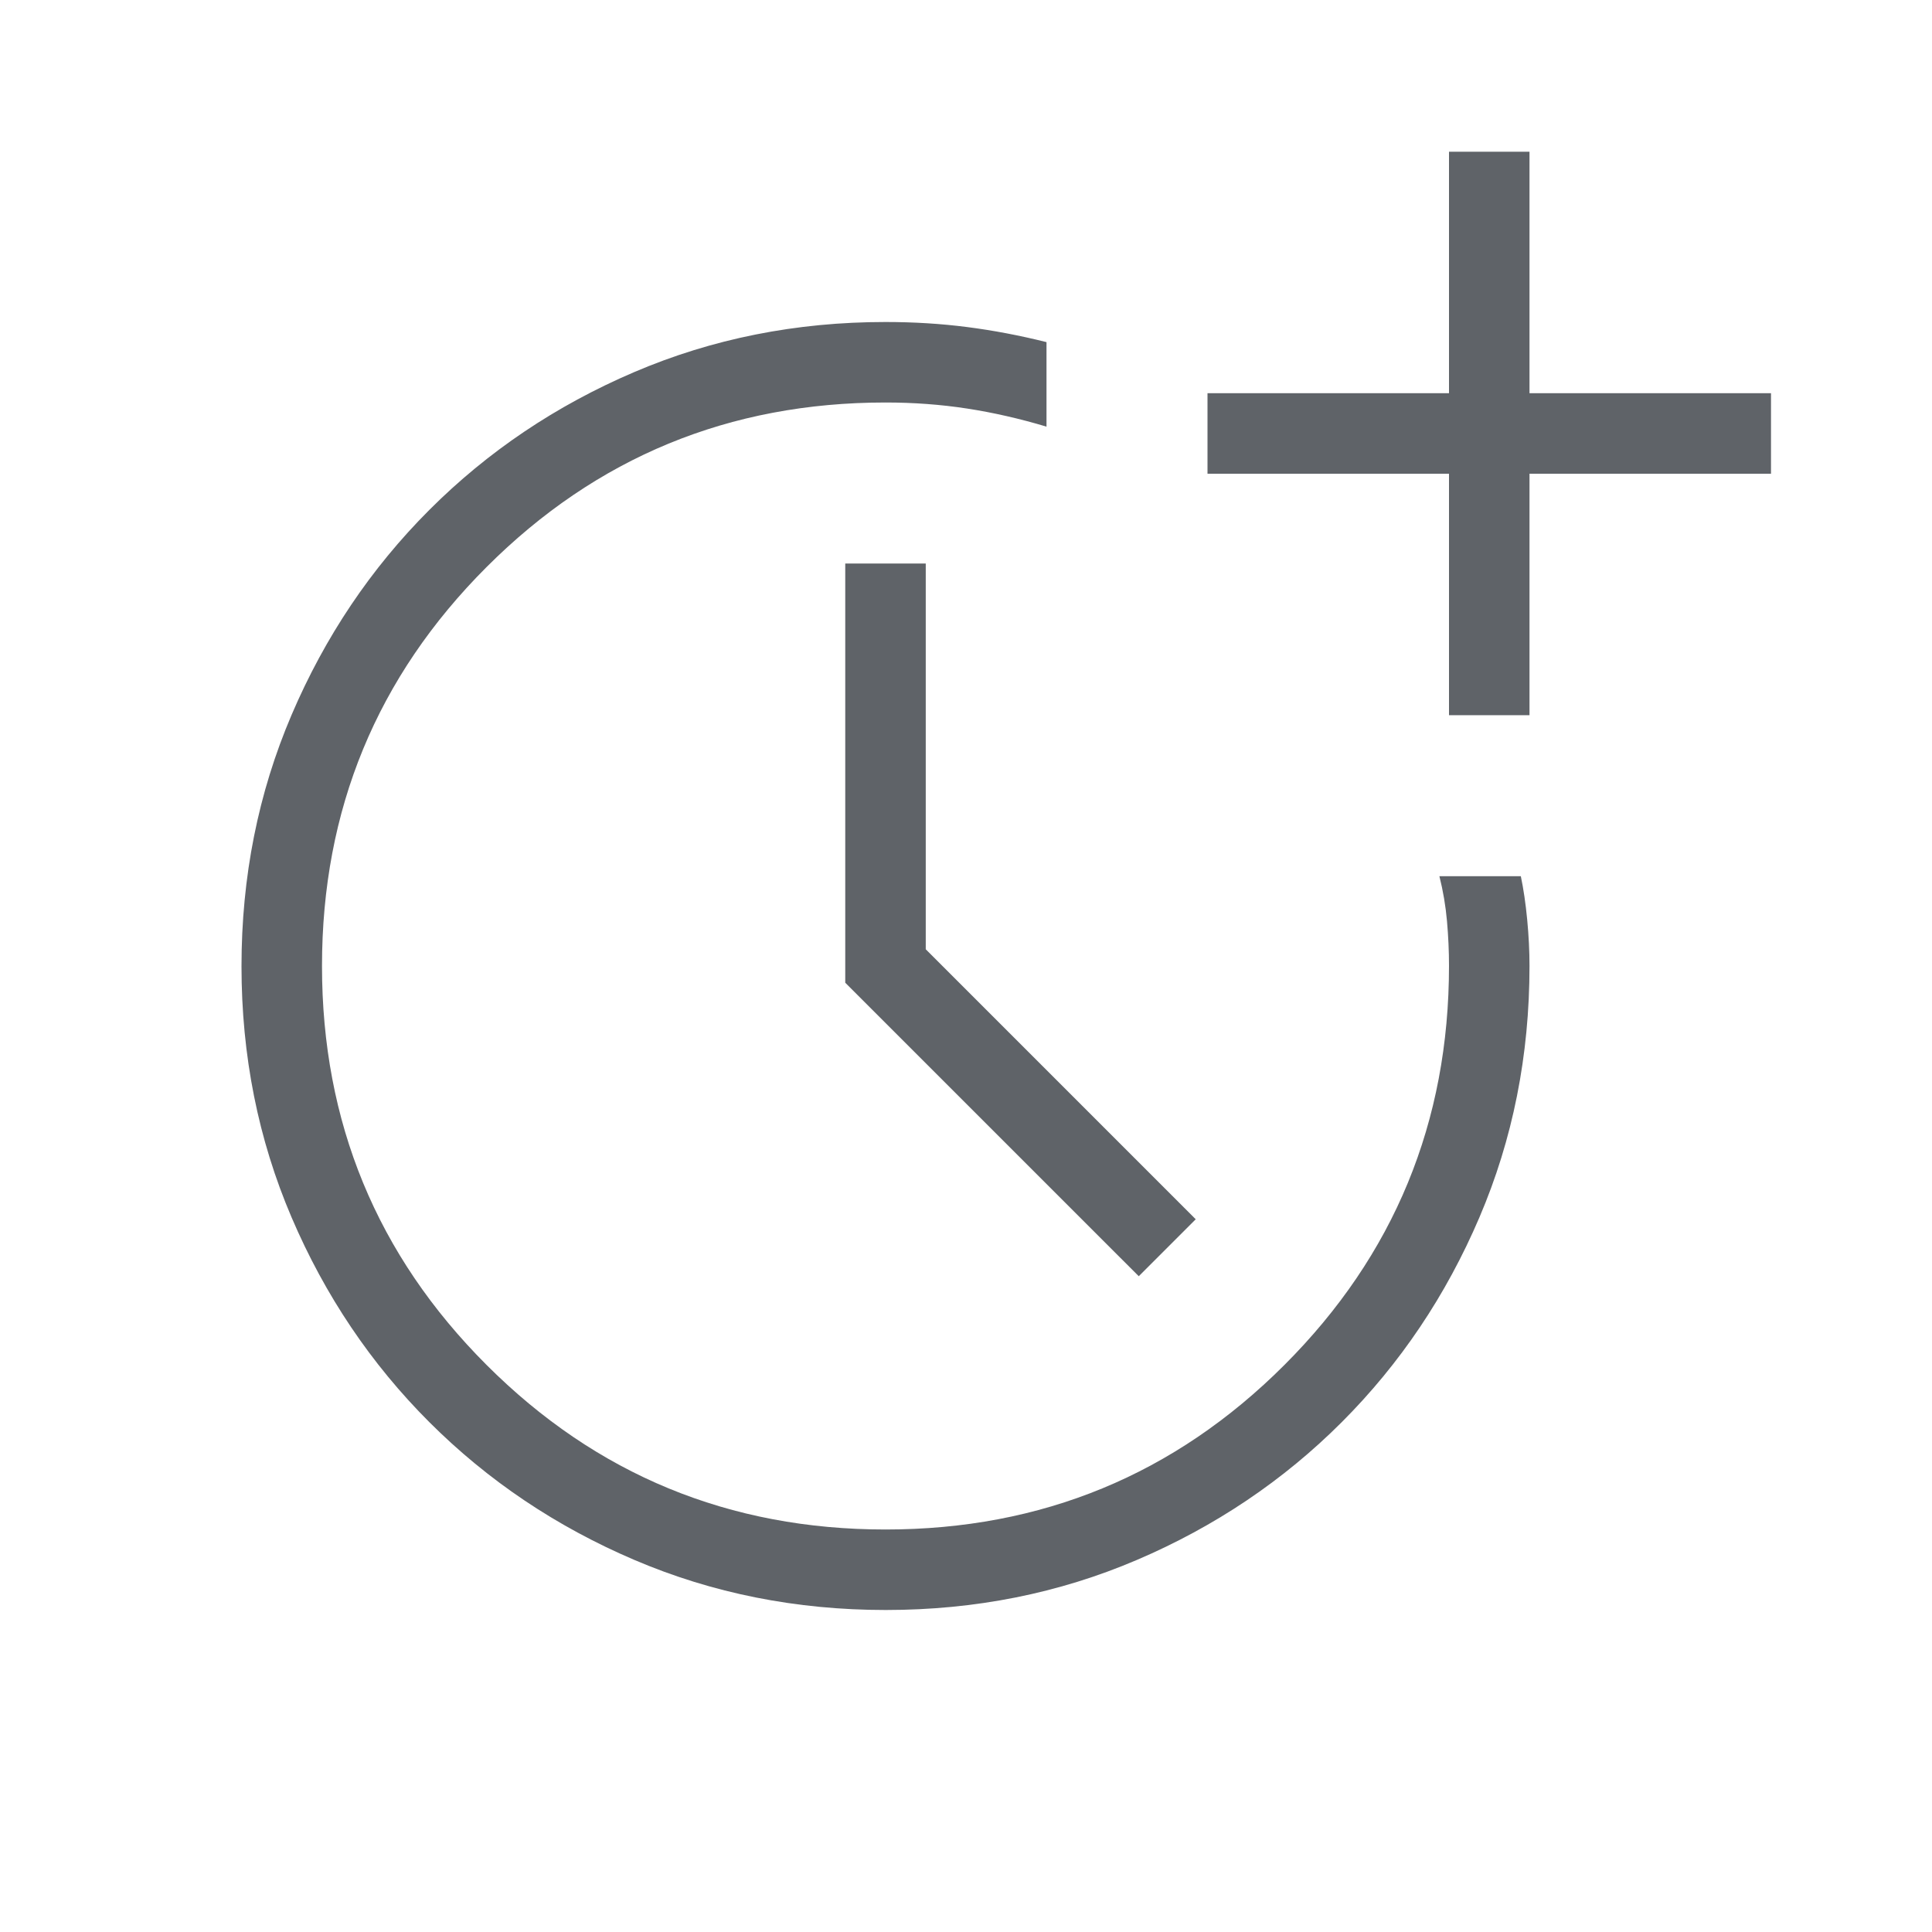
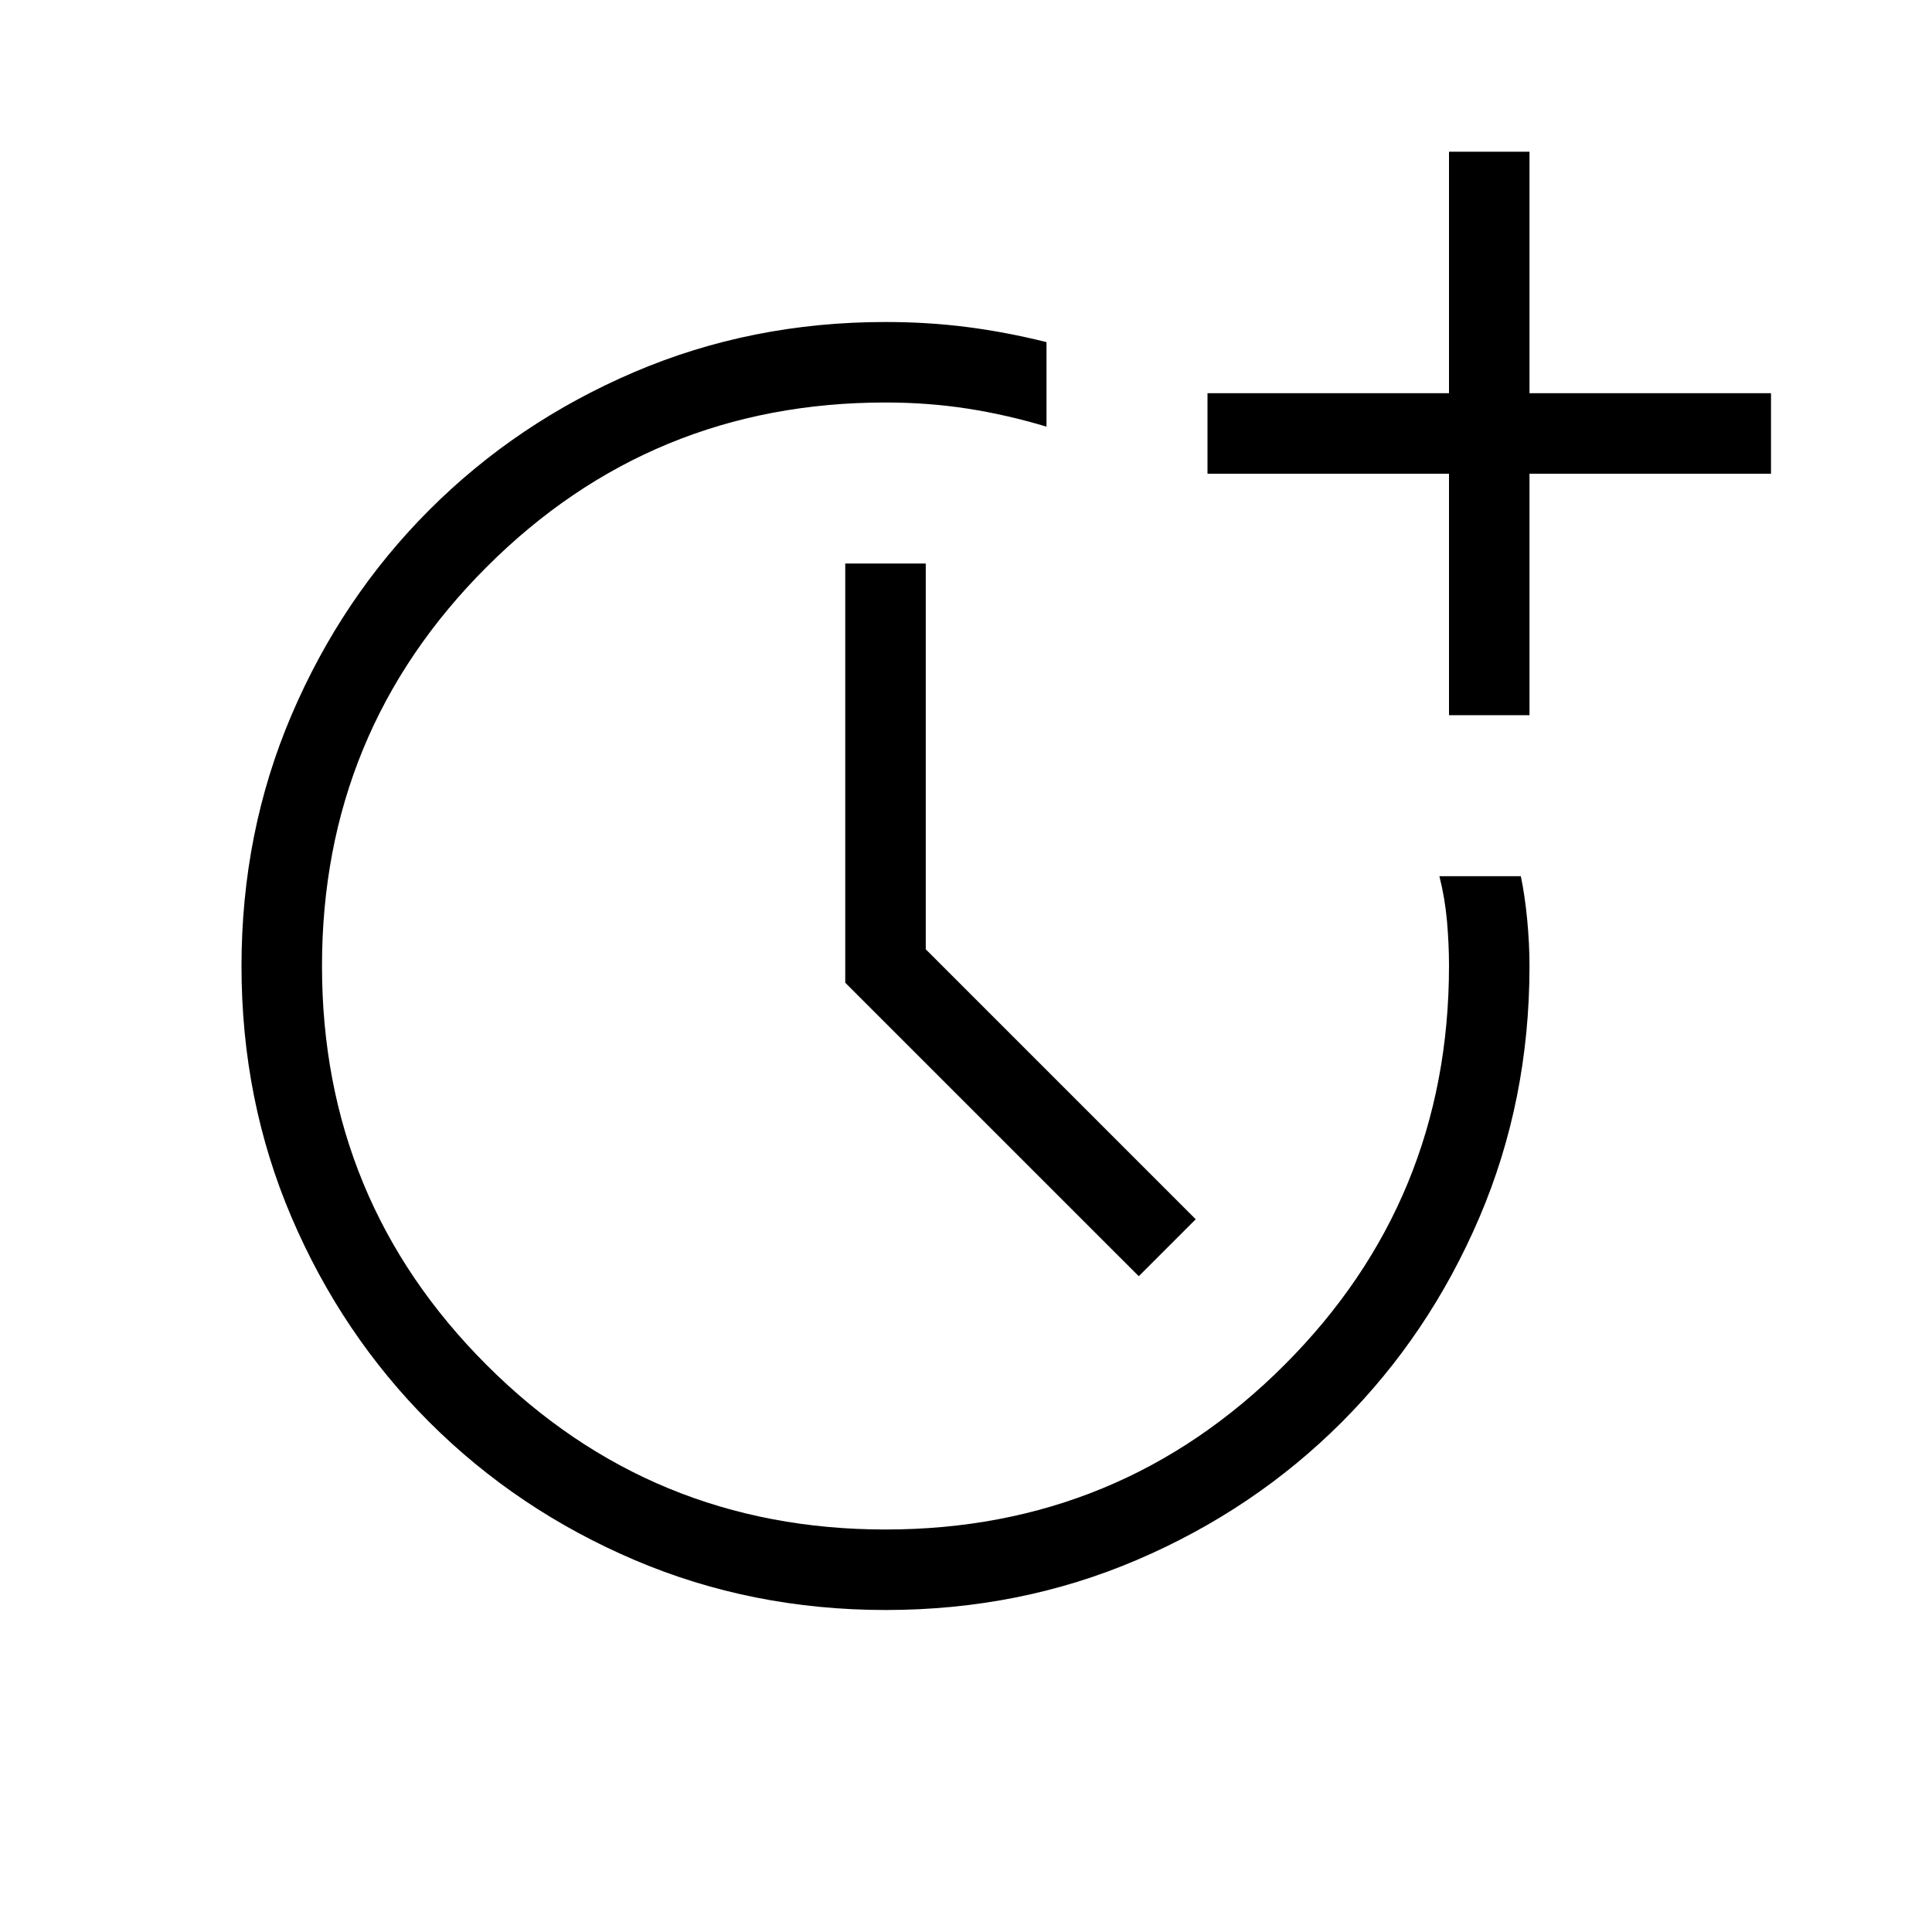
- <svg xmlns="http://www.w3.org/2000/svg" height="24px" viewBox="0 -960 960 960" width="24px" fill="#5f6368">
+ <svg xmlns="http://www.w3.org/2000/svg" height="24px" viewBox="0 -960 960 960" width="24px" fill="#000000">
  <path d="M440.11-160q-66.65 0-124.9-24.88T213.38-253.3q-43.58-43.54-68.48-101.75-24.9-58.2-24.9-124.84 0-66.65 24.89-124.9t68.44-101.83q43.56-43.58 101.78-68.48Q373.33-800 440-800q21 0 40.5 2.5T520-790v42q-20-6-39.5-9t-40.5-3q-116.46 0-198.23 81.77T160-480q0 116.46 81.77 198.23T440-200q116.46 0 198.23-81.77T720-480.13q0-10.87-1-22.18t-3.77-22.31h40.46q2 9.47 3.16 21.54Q760-491 760-480q0 66.67-24.88 124.89T666.7-253.33q-43.54 43.55-101.75 68.44Q506.75-160 440.11-160Zm125.74-165.85L420-471.69V-680h40v191.69l134.15 134.16-28.3 28.3ZM720-604.62v-120H600v-40h120v-120h40v120h120v40H760v120h-40Z" />
</svg>
